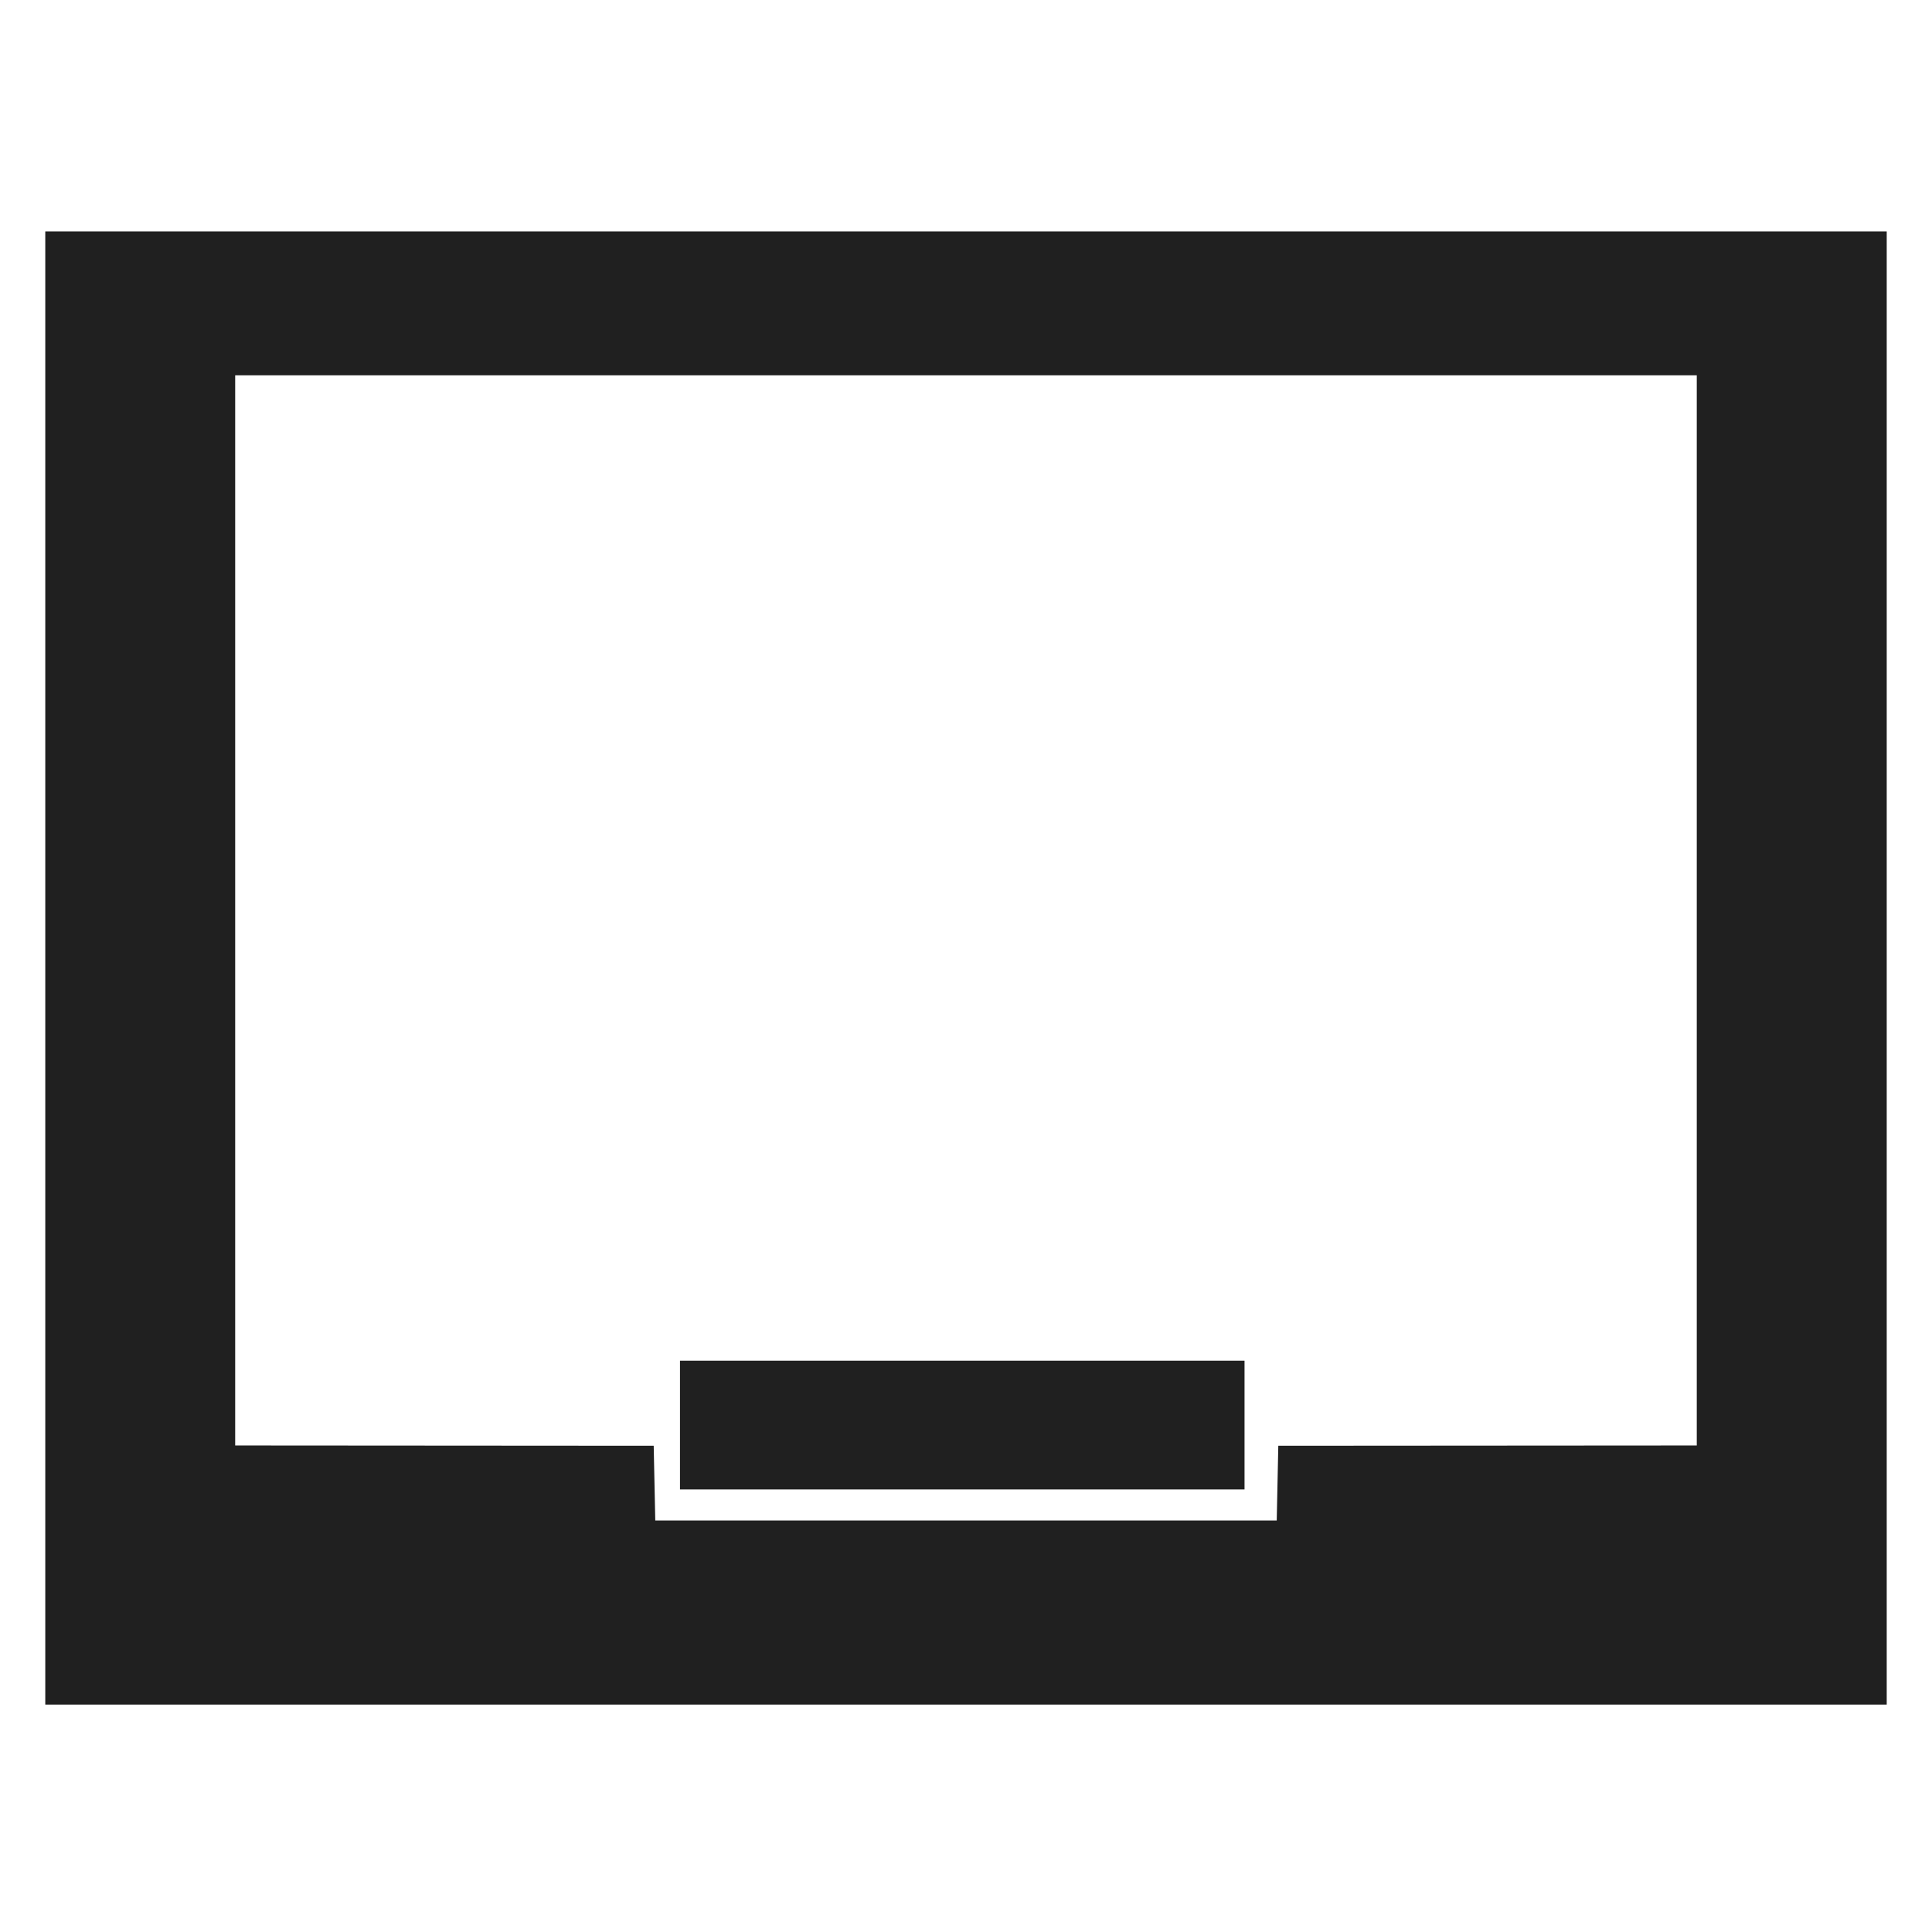
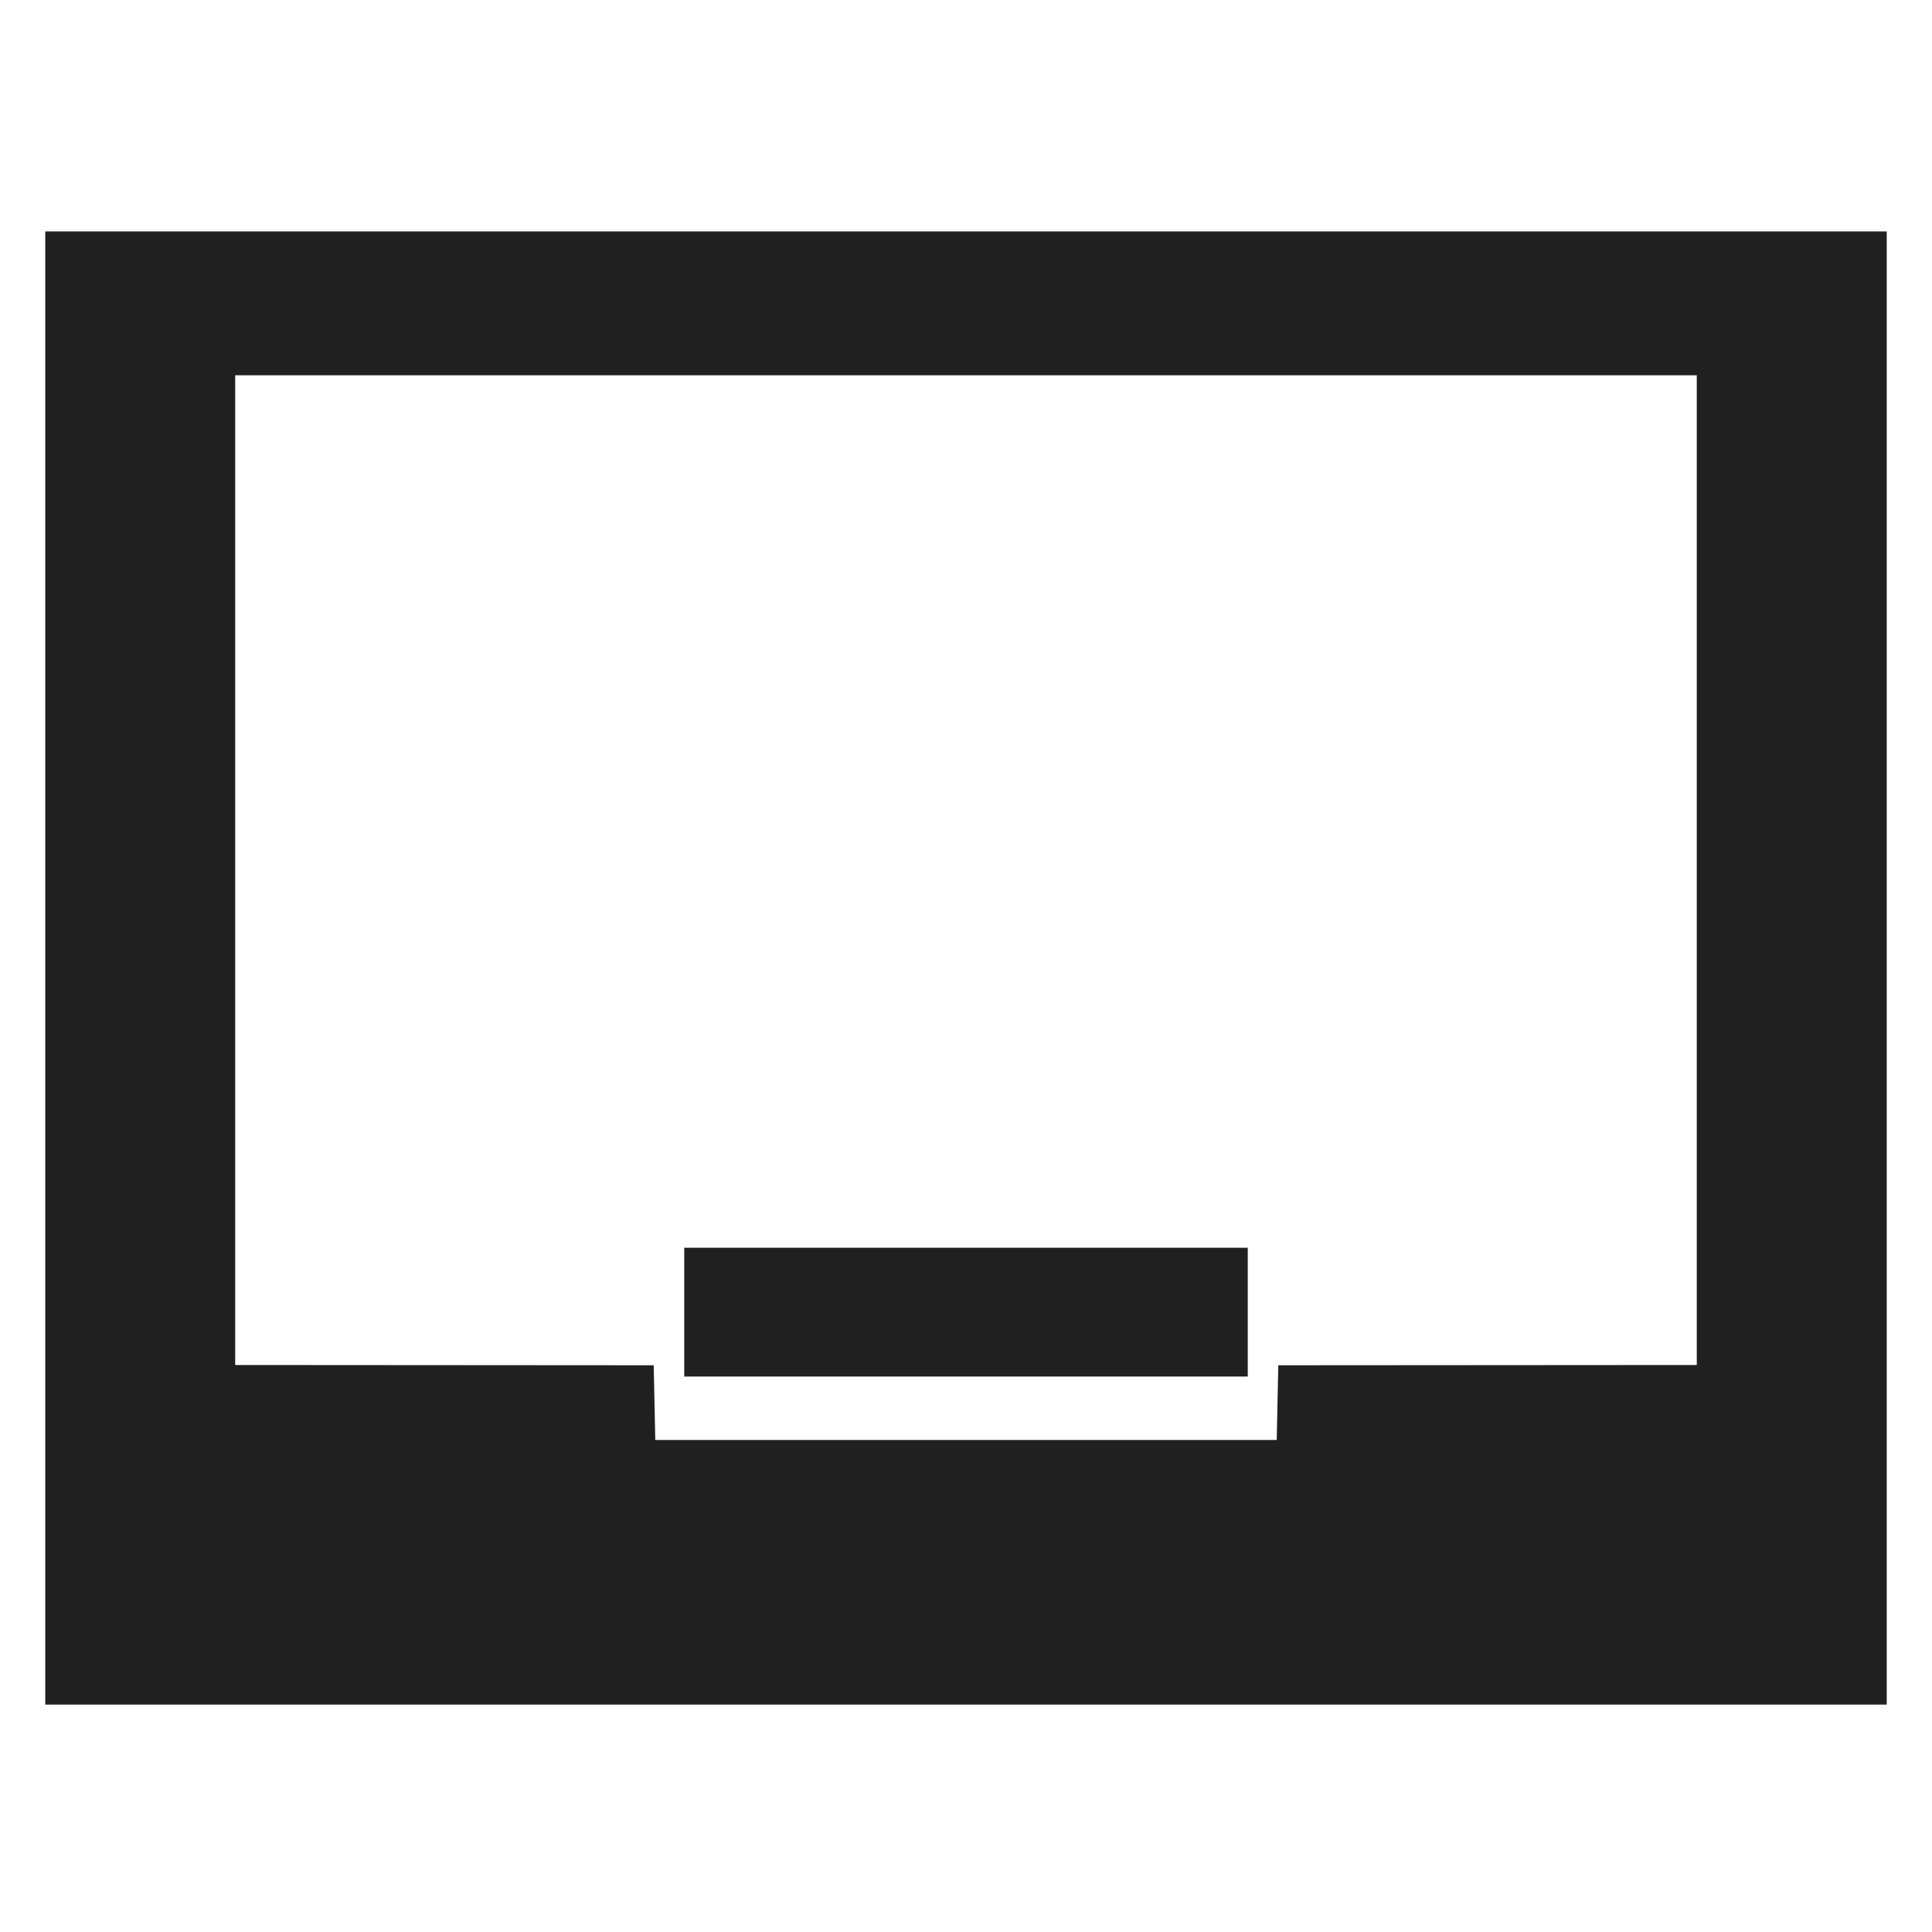
- <svg xmlns="http://www.w3.org/2000/svg" width="48px" height="48px" viewBox="0 0 48 48" version="1.1" xml:space="preserve" style="fill-rule:evenodd;clip-rule:evenodd;stroke-linejoin:round;stroke-miterlimit:2;">
+ <svg xmlns="http://www.w3.org/2000/svg" width="48px" height="48px" viewBox="0 0 48 48" version="1.1" xml:space="preserve">
  <g fill="#202020">
-     <path d="M1.125,5.75l0,36.6l45.75,0l0,-36.6l-45.75,0Zm41.031,30.163l-10.397,0.007l-0.039,1.856l-15.44,0l-0.039,-1.856l-10.398,-0.007l0,-26.589l36.313,0l-0,26.589Z" />
-     <rect x="16.894" y="33.806" width="14.026" height="3.199" />
+     <path d="M1.125,5.75l0,36.6l45.75,0l0,-36.6l-45.75,0Zm41.031,28.163l-10.397,0.007l-0.039,1.856l-15.44,0l-0.039,-1.856l-10.398,-0.007l0,-24.589l36.313,0l0,24.589Z" />
+     <rect x="17" y="31" width="14" height="3.2" />
  </g>
</svg>
